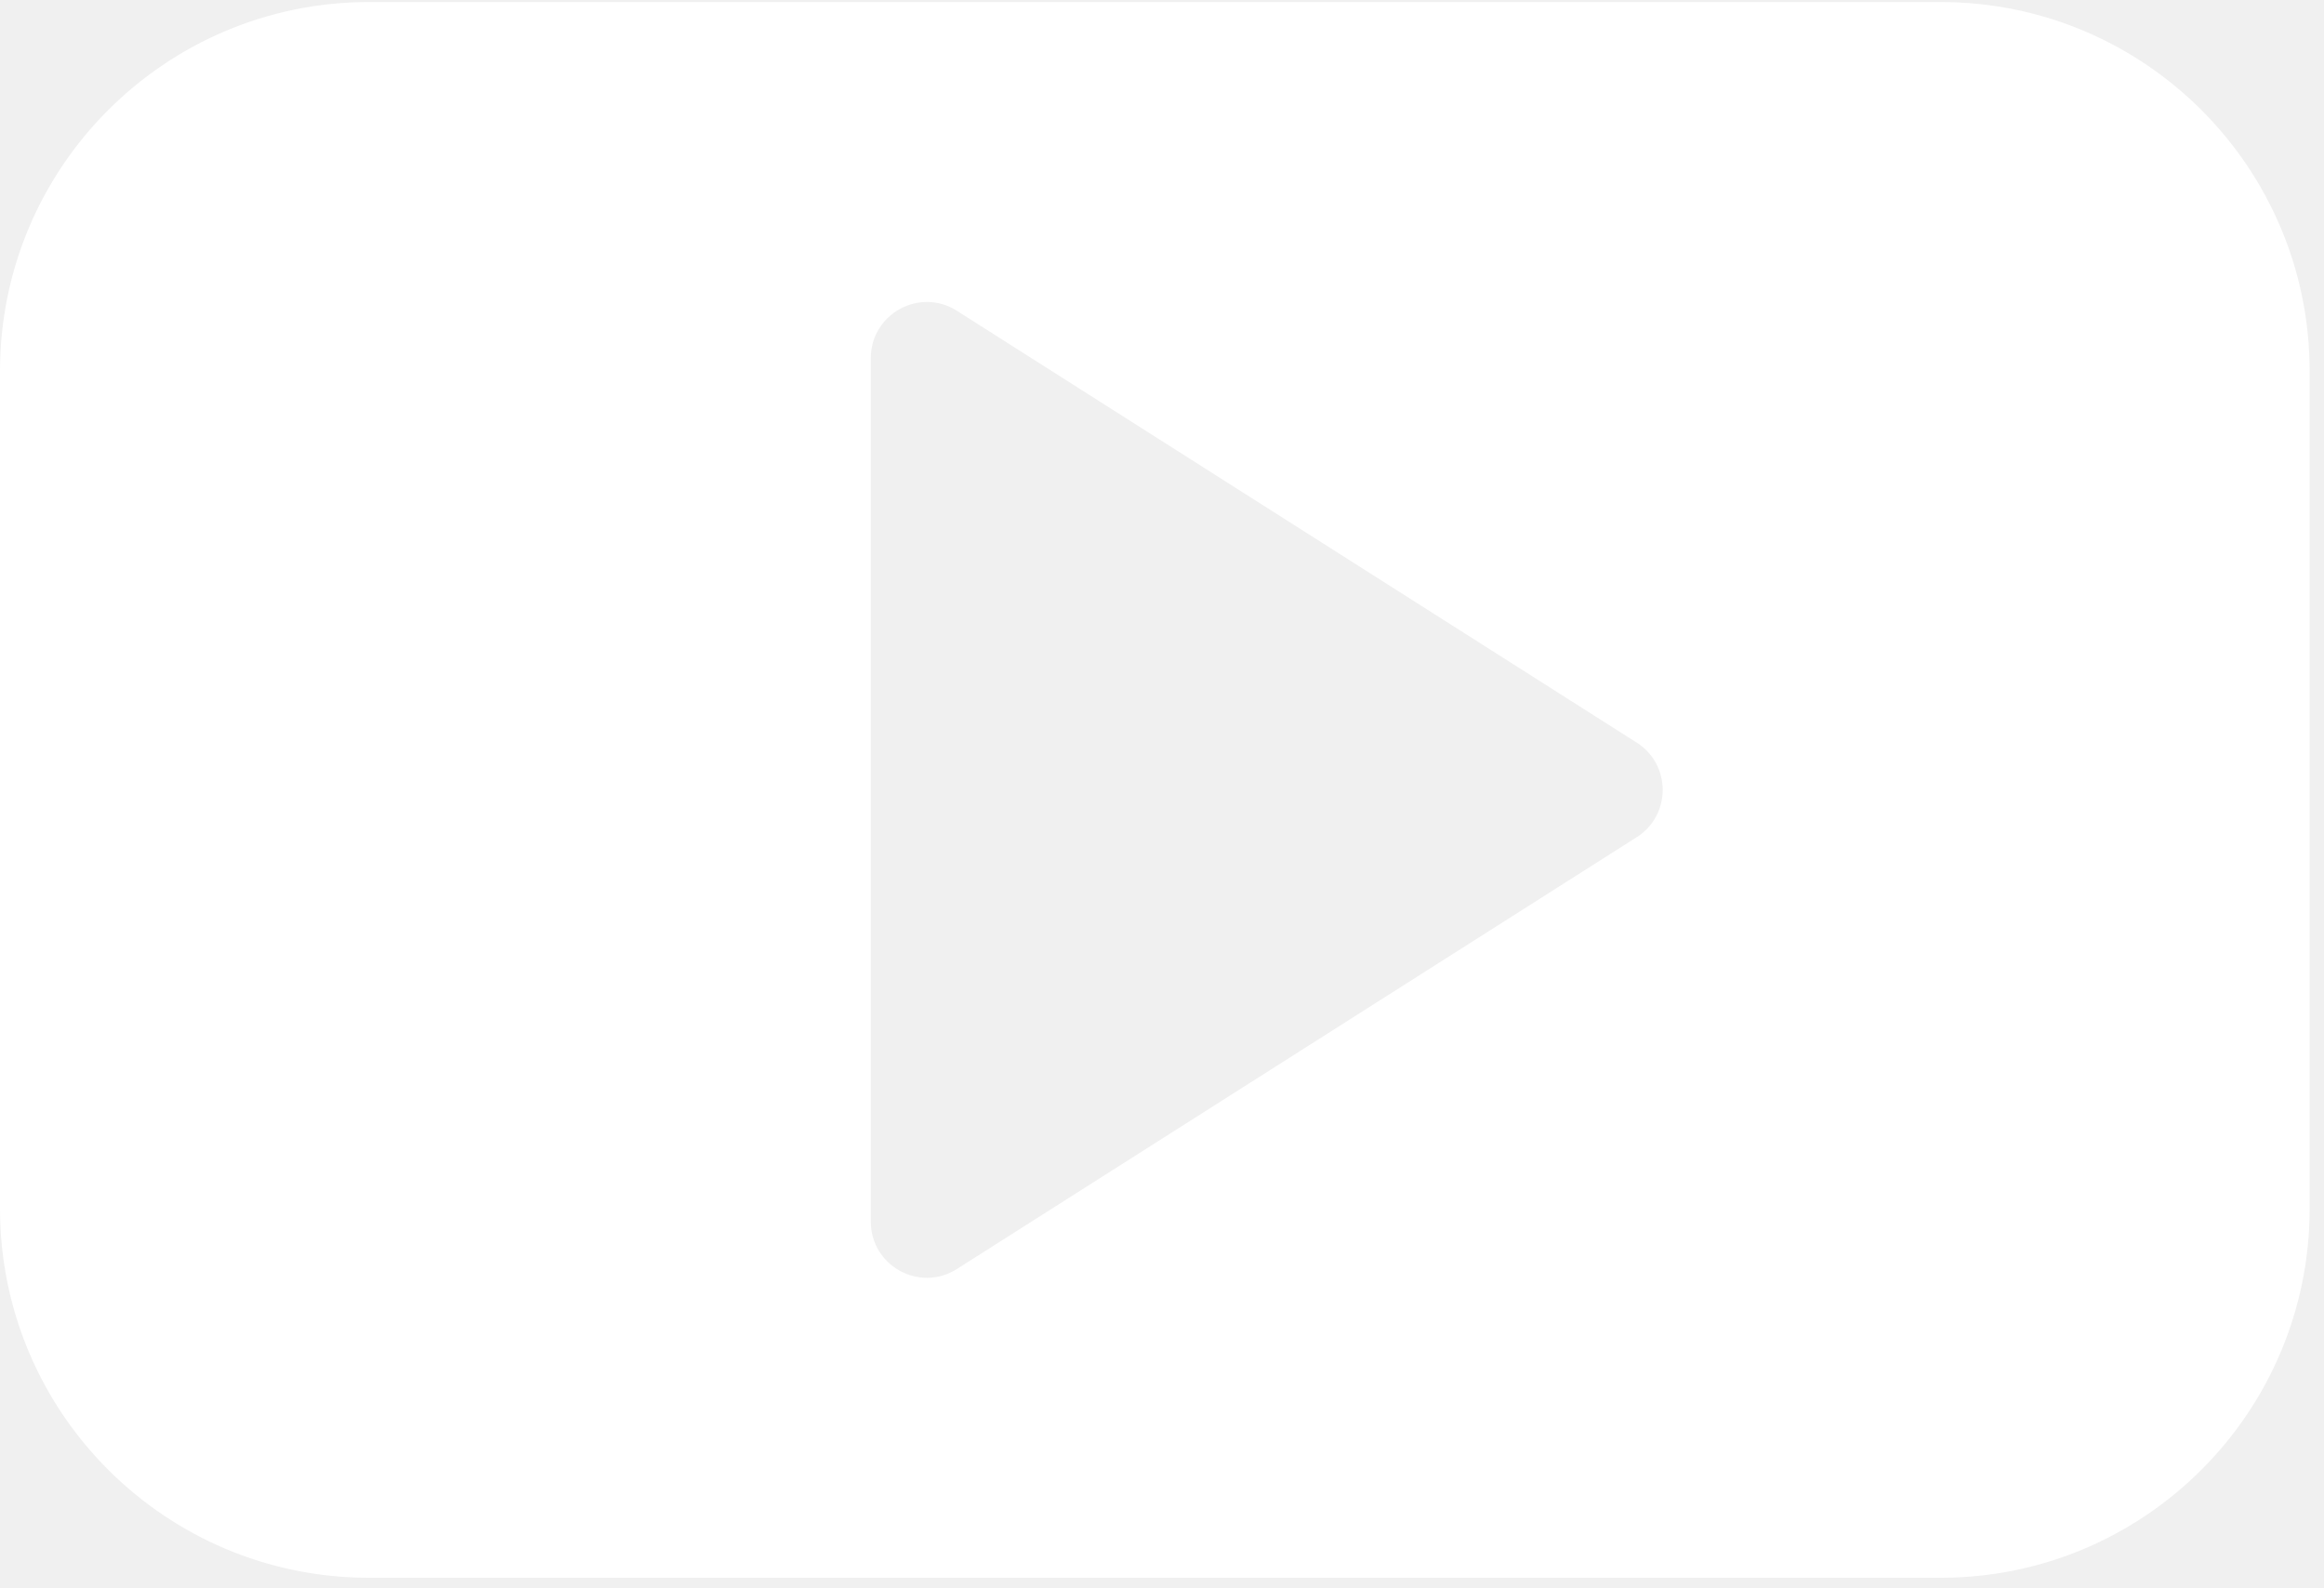
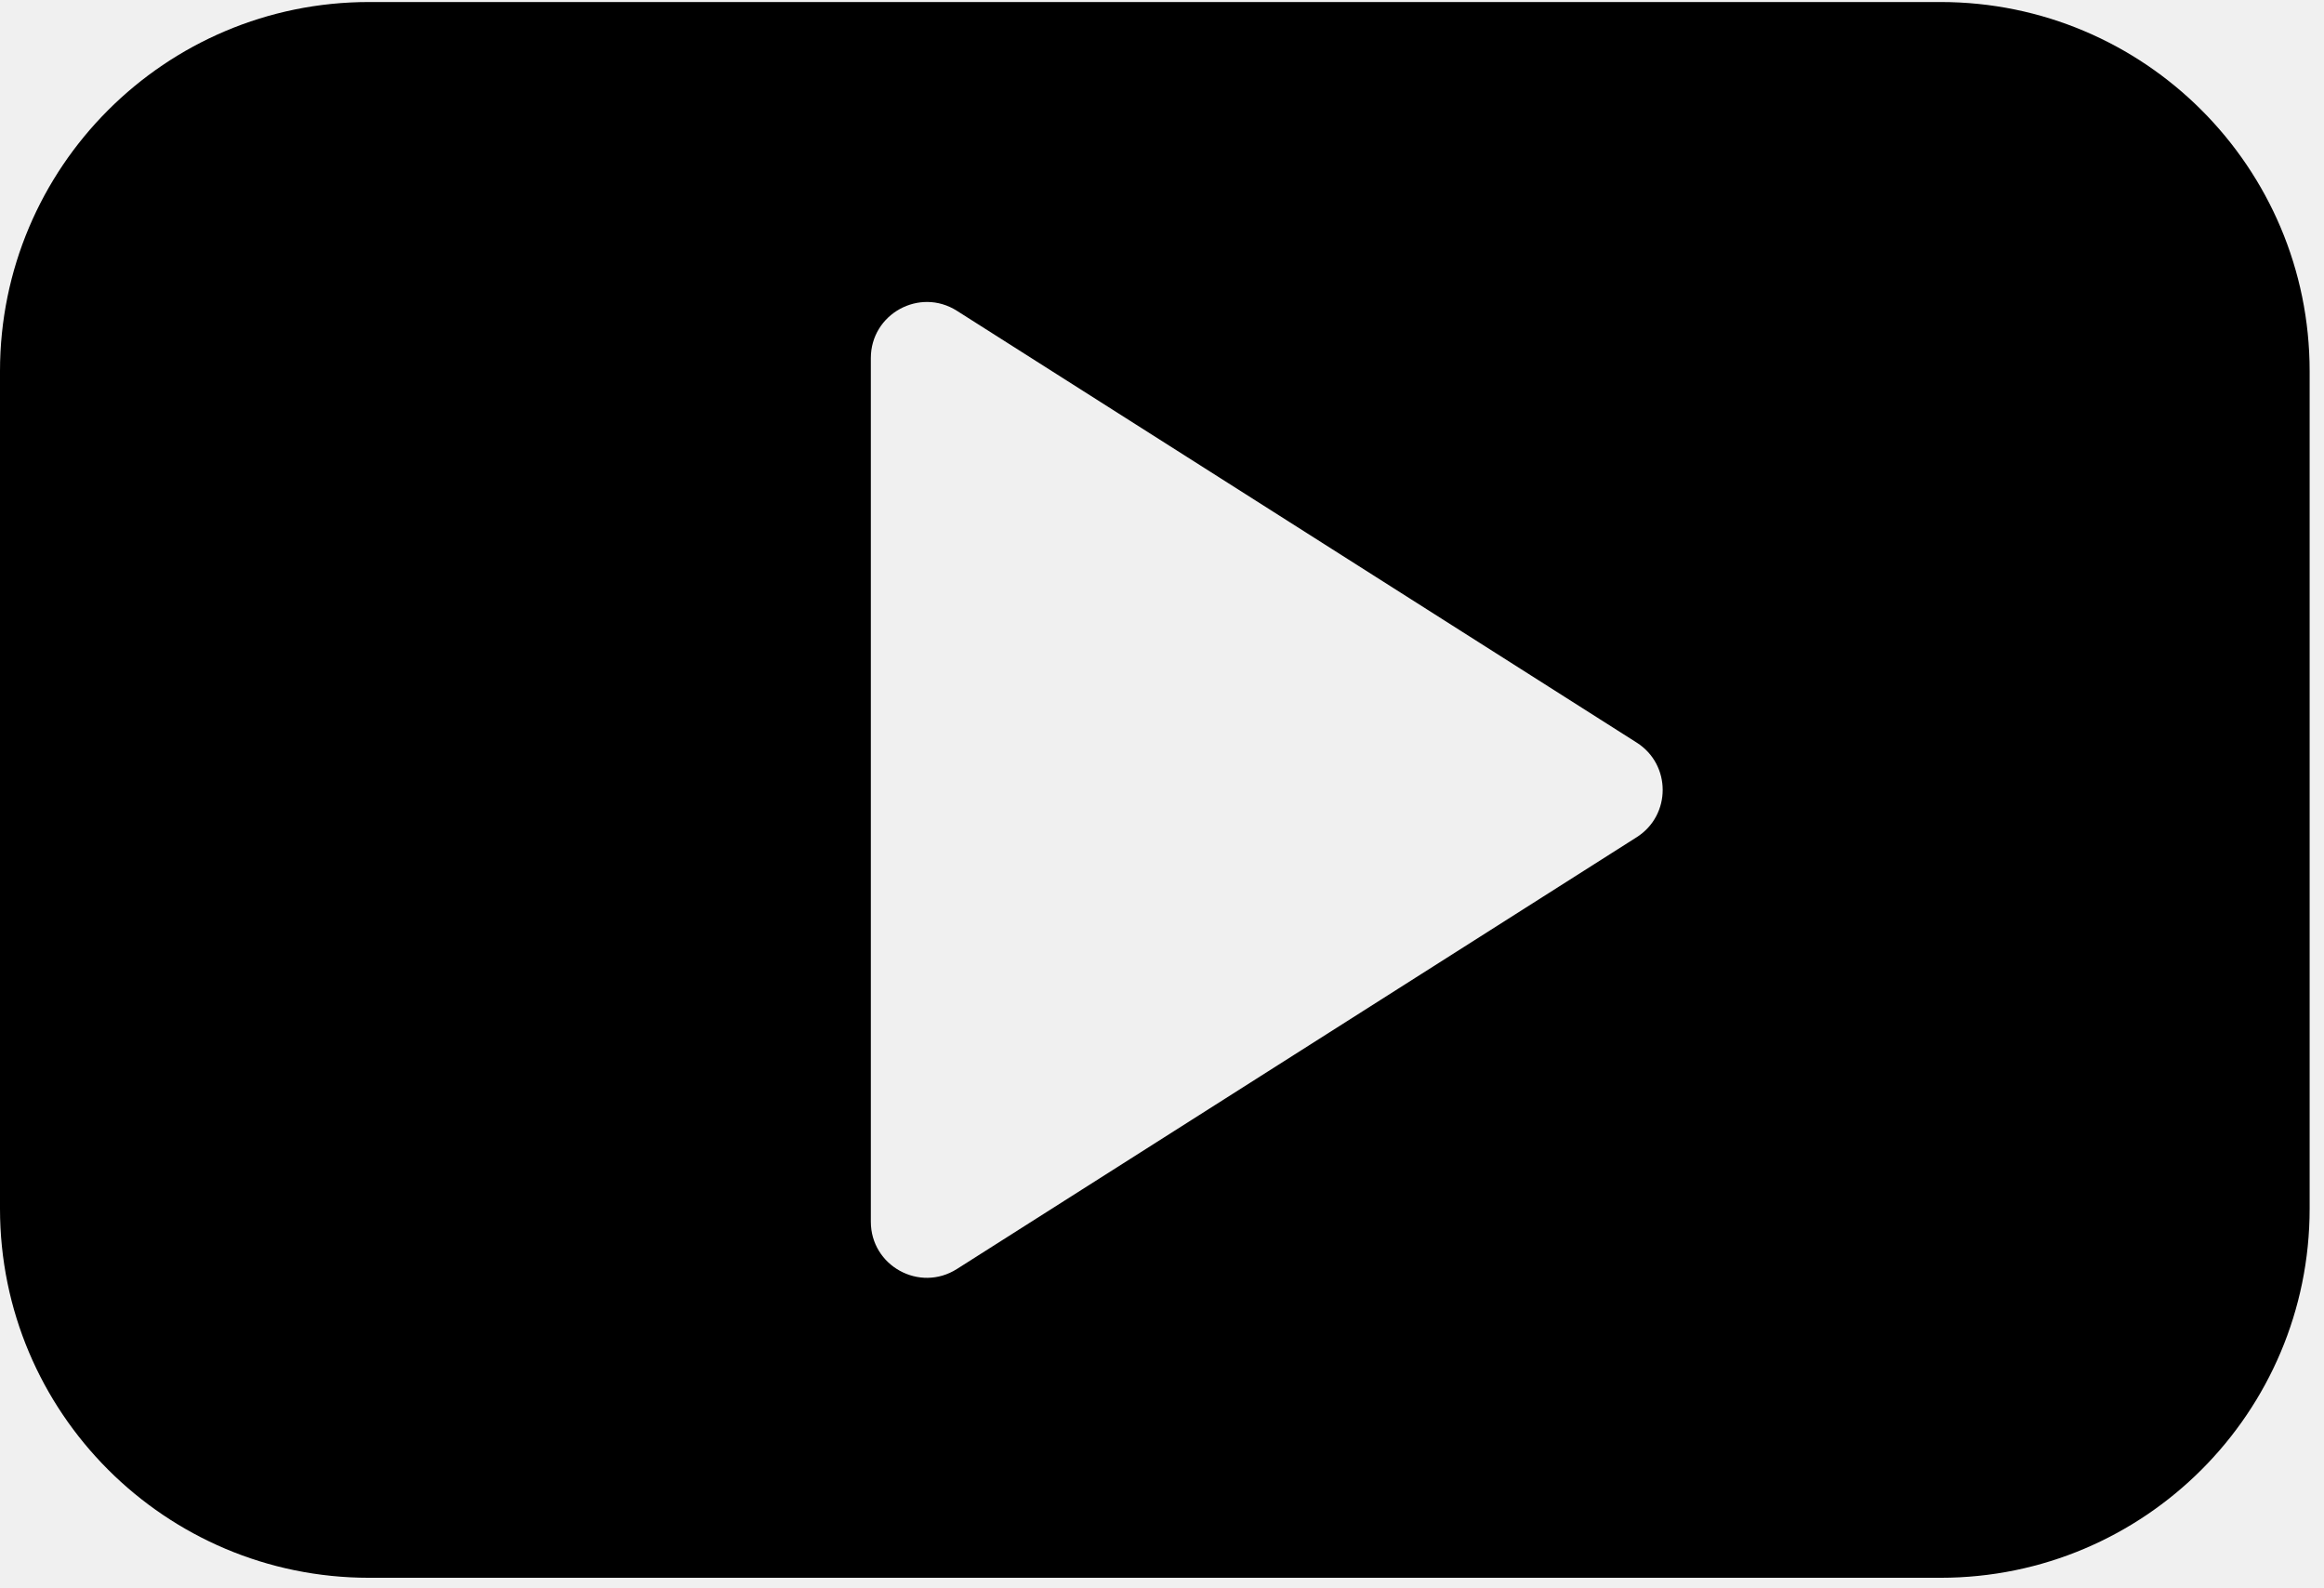
- <svg xmlns="http://www.w3.org/2000/svg" width="123" height="84" viewBox="0 0 123 84" fill="none">
-   <path fill-rule="evenodd" clip-rule="evenodd" d="M19.534 0.107C8.746 0.107 0 8.853 0 19.641V63.959C0 74.747 8.746 83.493 19.534 83.493H102.706C113.495 83.493 122.24 74.747 122.24 63.959V19.641C122.24 8.853 113.495 0.107 102.706 0.107H19.534ZM86.624 44.303C88.458 43.138 88.458 40.462 86.624 39.297L50.645 16.446C48.67 15.193 46.09 16.611 46.09 18.949V64.65C46.09 66.989 48.67 68.407 50.645 67.153L86.624 44.303Z" fill="white" />
+ <svg xmlns="http://www.w3.org/2000/svg" width="123" height="84" viewBox="0 0 123 84" fill="inherit">
+   <path fill-rule="evenodd" clip-rule="evenodd" d="M19.534 0.107C8.746 0.107 0 8.853 0 19.641V63.959C0 74.747 8.746 83.493 19.534 83.493H102.706C113.495 83.493 122.24 74.747 122.24 63.959V19.641C122.24 8.853 113.495 0.107 102.706 0.107H19.534ZM86.624 44.303C88.458 43.138 88.458 40.462 86.624 39.297L50.645 16.446C48.67 15.193 46.09 16.611 46.09 18.949V64.65C46.09 66.989 48.67 68.407 50.645 67.153L86.624 44.303Z" fill="inherit" />
</svg>
